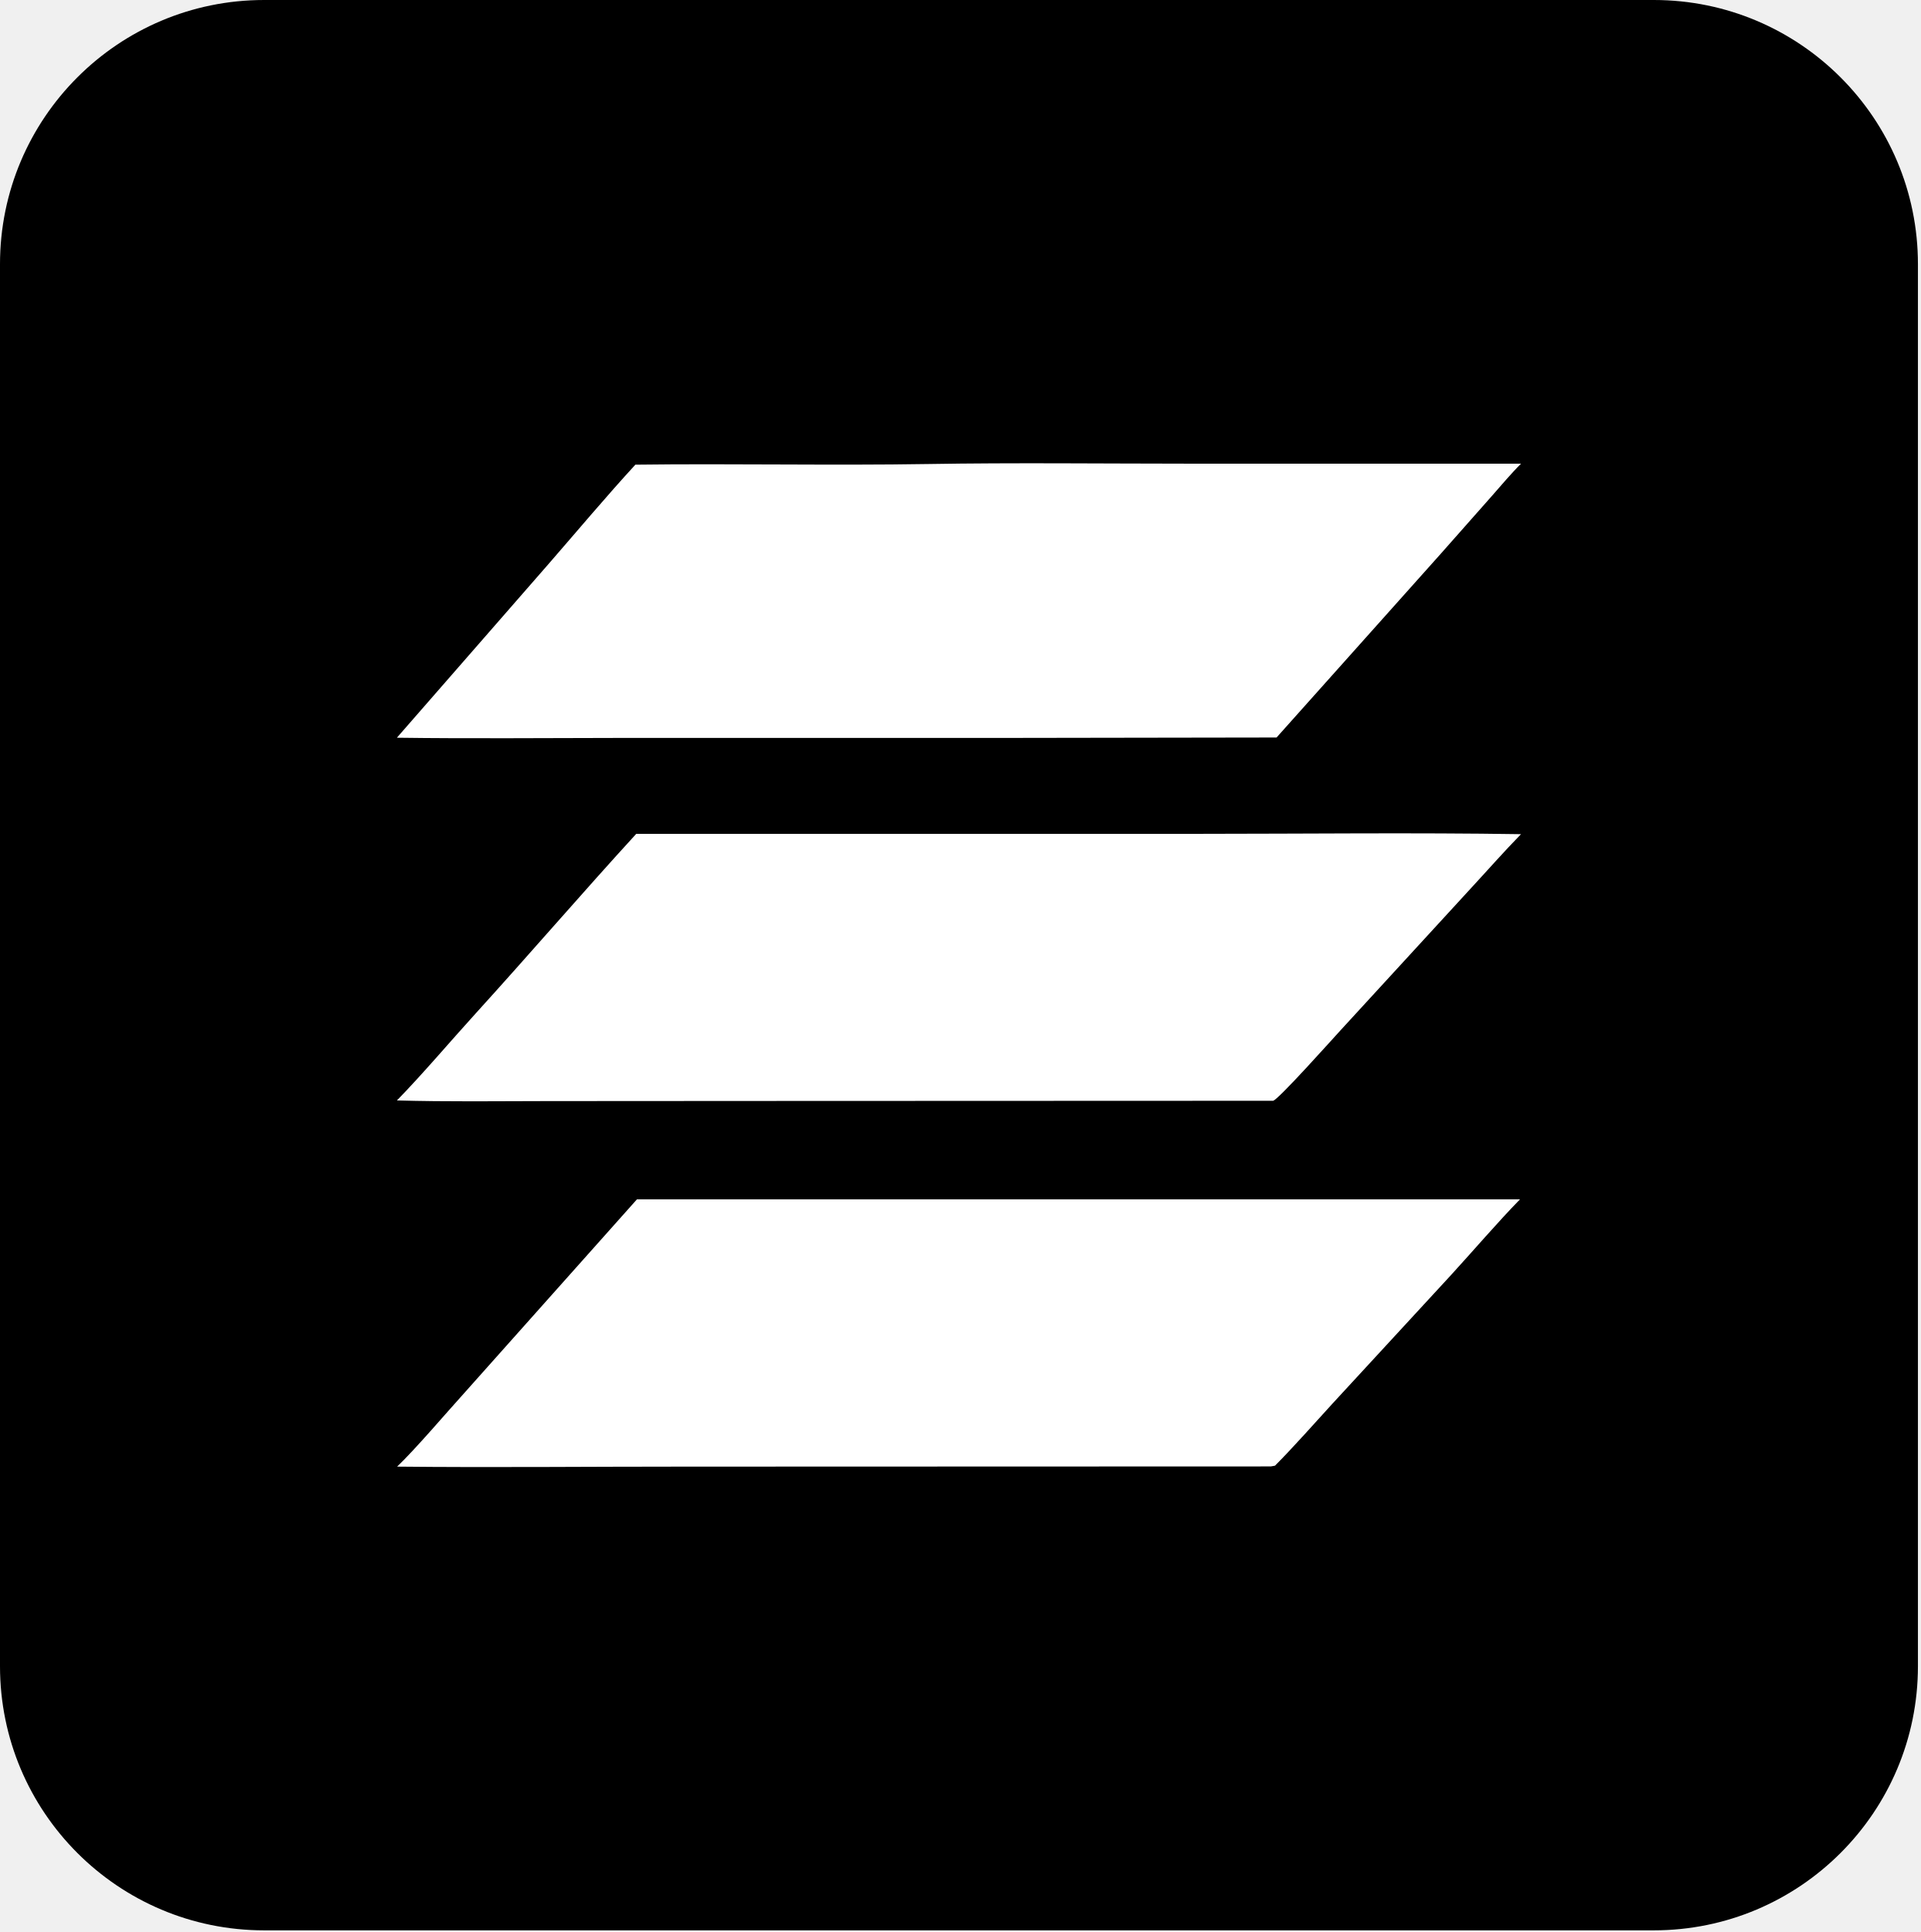
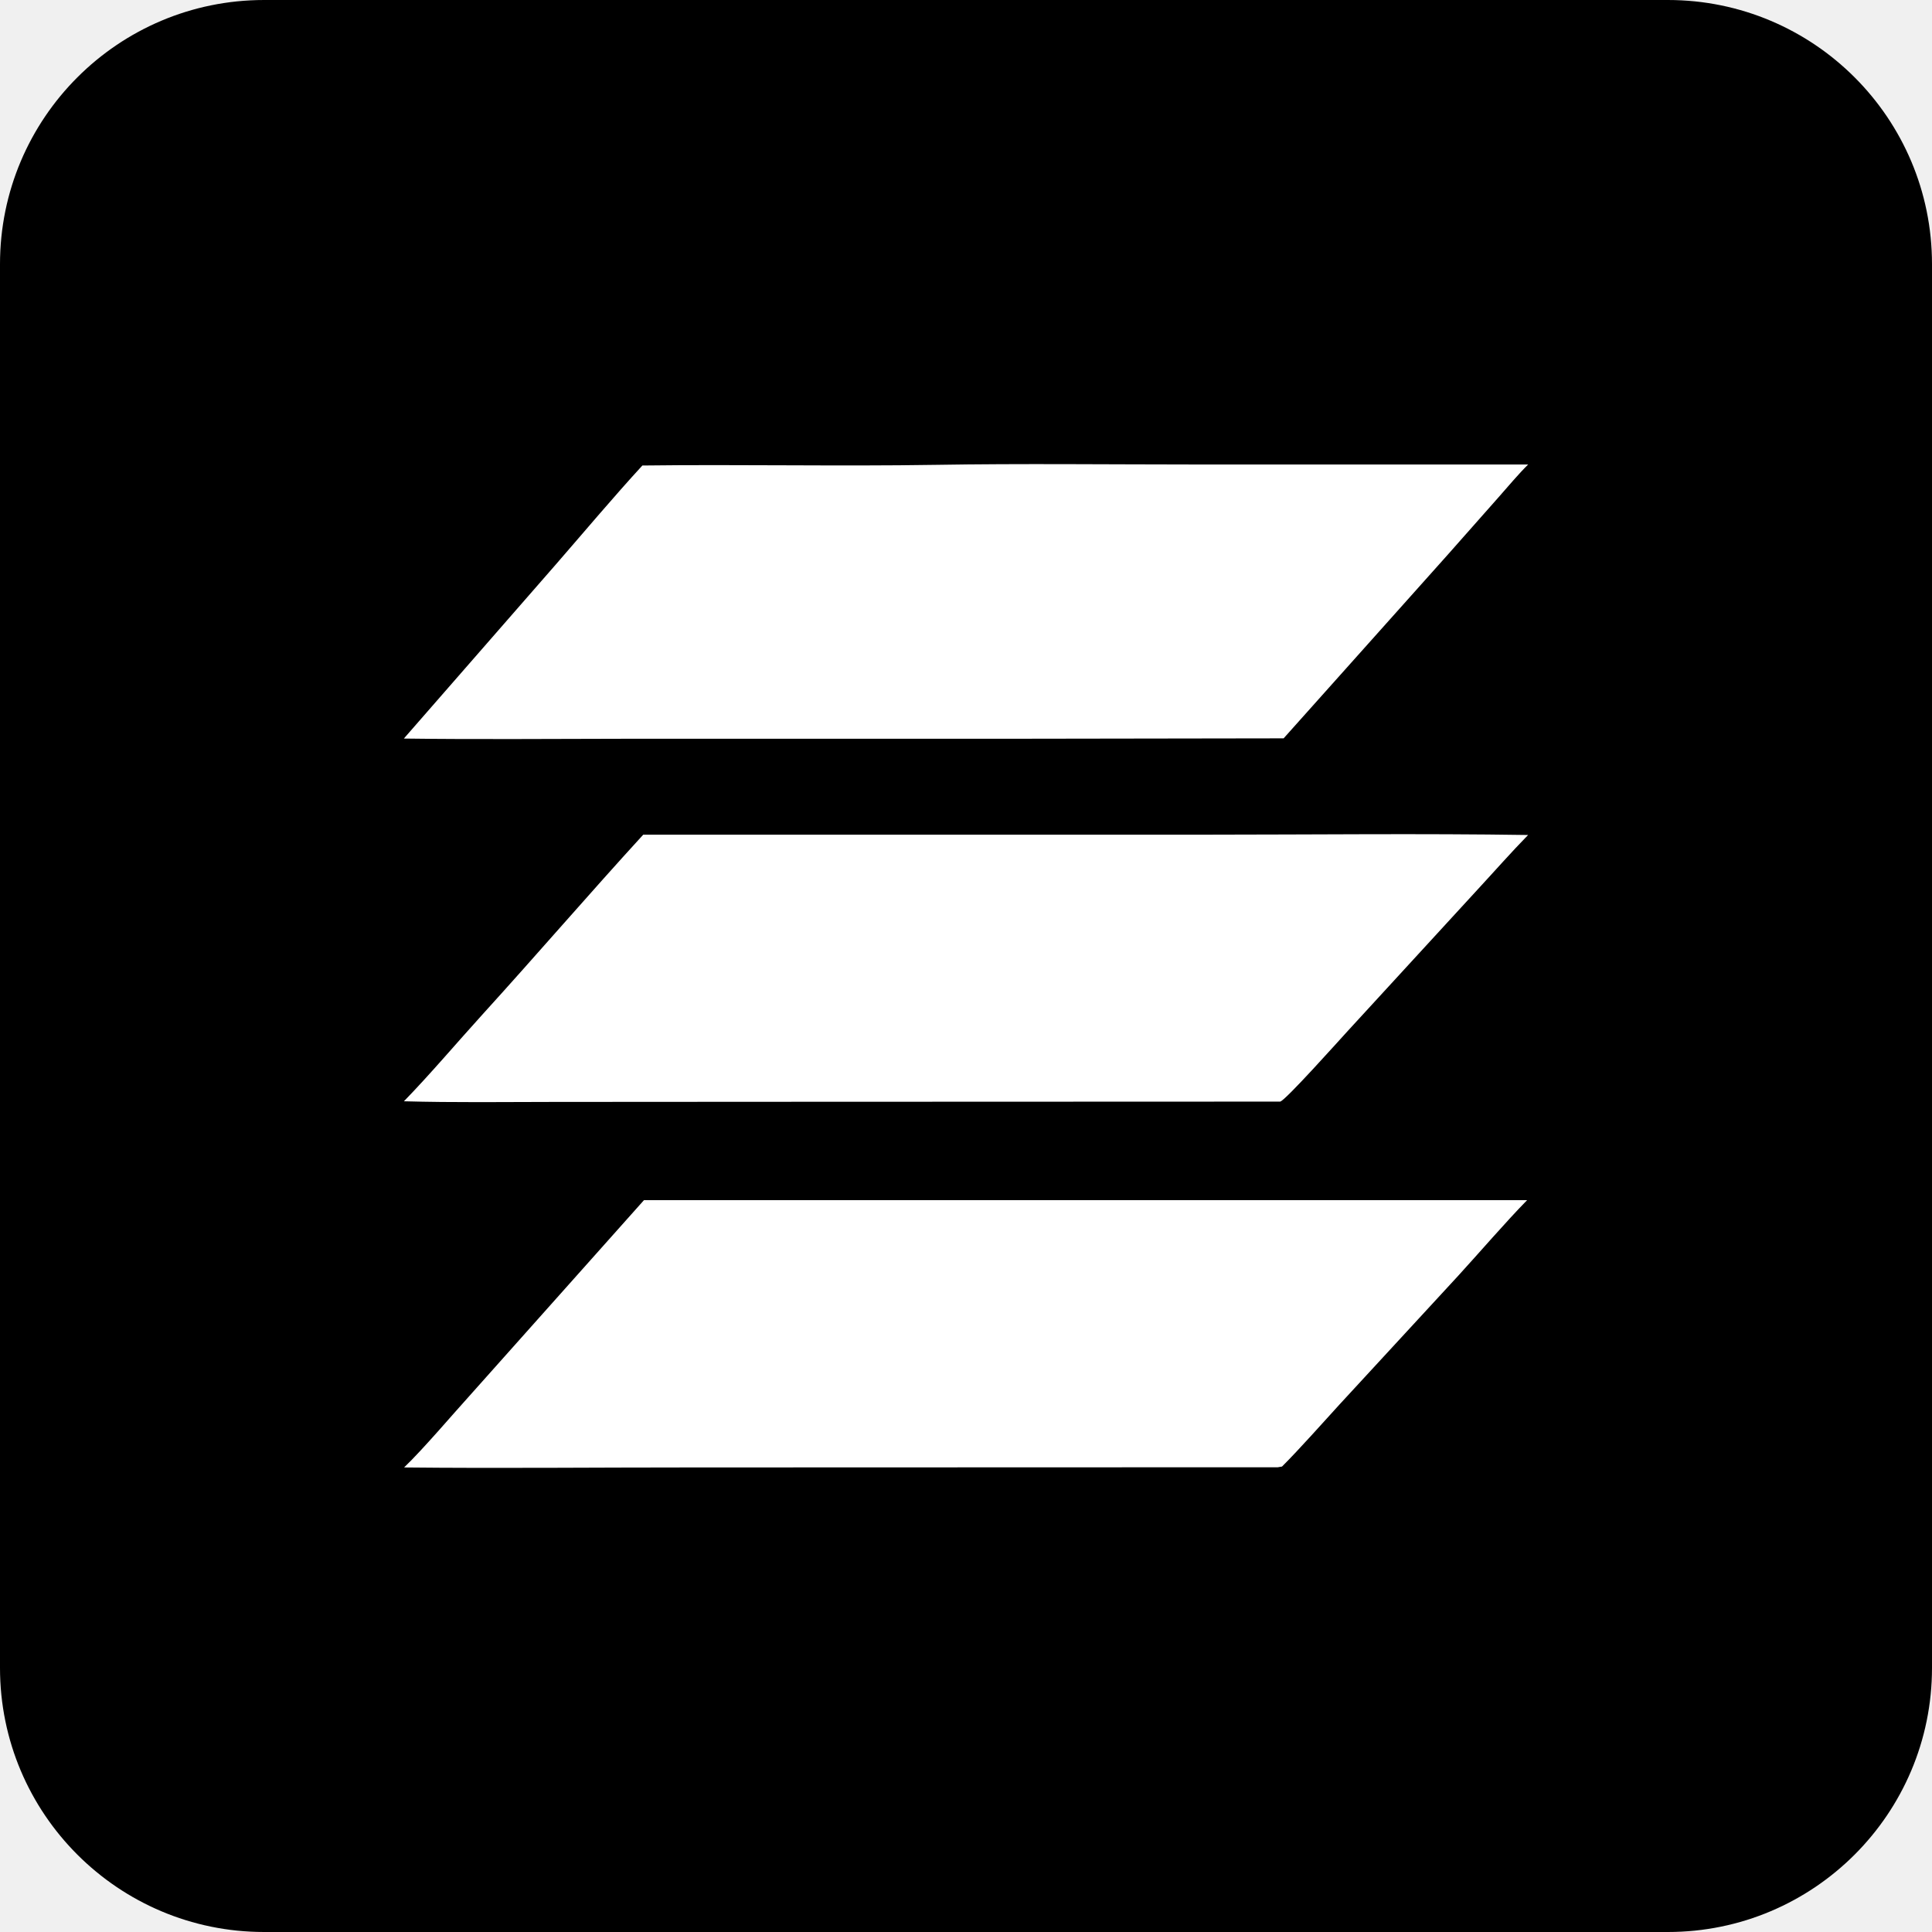
- <svg xmlns="http://www.w3.org/2000/svg" width="509" height="512" viewBox="0 0 509 512" fill="none">
-   <rect width="508.32" height="511.56" rx="70" fill="black" />
-   <path d="M246.058 122.97C268.615 122.597 292.325 122.872 314.951 122.876L403.134 122.878C400.648 125.315 397.677 128.857 395.317 131.529L381.8 146.812L338.334 195.447L262.911 195.562L164.395 195.558C144.806 195.574 124.734 195.766 105.186 195.504L145.413 149.426C152.86 140.867 160.783 131.425 168.396 123.145C194.203 122.822 220.291 123.387 246.058 122.97Z" fill="white" />
-   <path d="M168.622 220.982L317.41 220.976C345.685 220.97 374.902 220.633 403.119 221.064C398.815 225.449 393.934 230.985 389.683 235.575L355.259 273.071C353.223 275.282 338.799 291.451 337.417 291.716L201.773 291.766L145.097 291.8C131.978 291.822 118.276 291.994 105.203 291.629C112.206 284.43 119.227 276.101 126.029 268.618C140.313 252.906 154.301 236.634 168.622 220.982Z" fill="white" />
-   <path d="M168.816 317.836L402.86 317.833C397.146 323.664 390.269 331.678 384.602 337.867L353.149 371.979C349.098 376.41 342.443 383.915 337.911 388.427C337.476 388.504 337.106 388.569 336.8 388.621L181.14 388.67C155.92 388.664 130.448 388.933 105.252 388.67C110.331 383.798 118.151 374.565 123.196 369.001L168.816 317.836Z" fill="white" />
+ <svg xmlns="http://www.w3.org/2000/svg" width="512" height="512" viewBox="0 0 512 512" fill="none">
+   <rect width="512" height="512" rx="70" fill="black" />
+   <g transform="translate(1.84 0.22)">
+     <path d="M246.058 122.97C268.615 122.597 292.325 122.872 314.951 122.876L403.134 122.878C400.648 125.315 397.677 128.857 395.317 131.529L381.8 146.812L338.334 195.447L262.911 195.562L164.395 195.558C144.806 195.574 124.734 195.766 105.186 195.504L145.413 149.426C152.86 140.867 160.783 131.425 168.396 123.145C194.203 122.822 220.291 123.387 246.058 122.97Z" fill="white" />
+     <path d="M168.622 220.982L317.41 220.976C345.685 220.97 374.902 220.633 403.119 221.064C398.815 225.449 393.934 230.985 389.683 235.575L355.259 273.071C353.223 275.282 338.799 291.451 337.417 291.716L201.773 291.766L145.097 291.8C131.978 291.822 118.276 291.994 105.203 291.629C112.206 284.43 119.227 276.101 126.029 268.618C140.313 252.906 154.301 236.634 168.622 220.982Z" fill="white" />
+     <path d="M168.816 317.836L402.86 317.833C397.146 323.664 390.269 331.678 384.602 337.867L353.149 371.979C349.098 376.41 342.443 383.915 337.911 388.427C337.476 388.504 337.106 388.569 336.8 388.621L181.14 388.67C155.92 388.664 130.448 388.933 105.252 388.67C110.331 383.798 118.151 374.565 123.196 369.001L168.816 317.836Z" fill="white" />
+   </g>
</svg>
